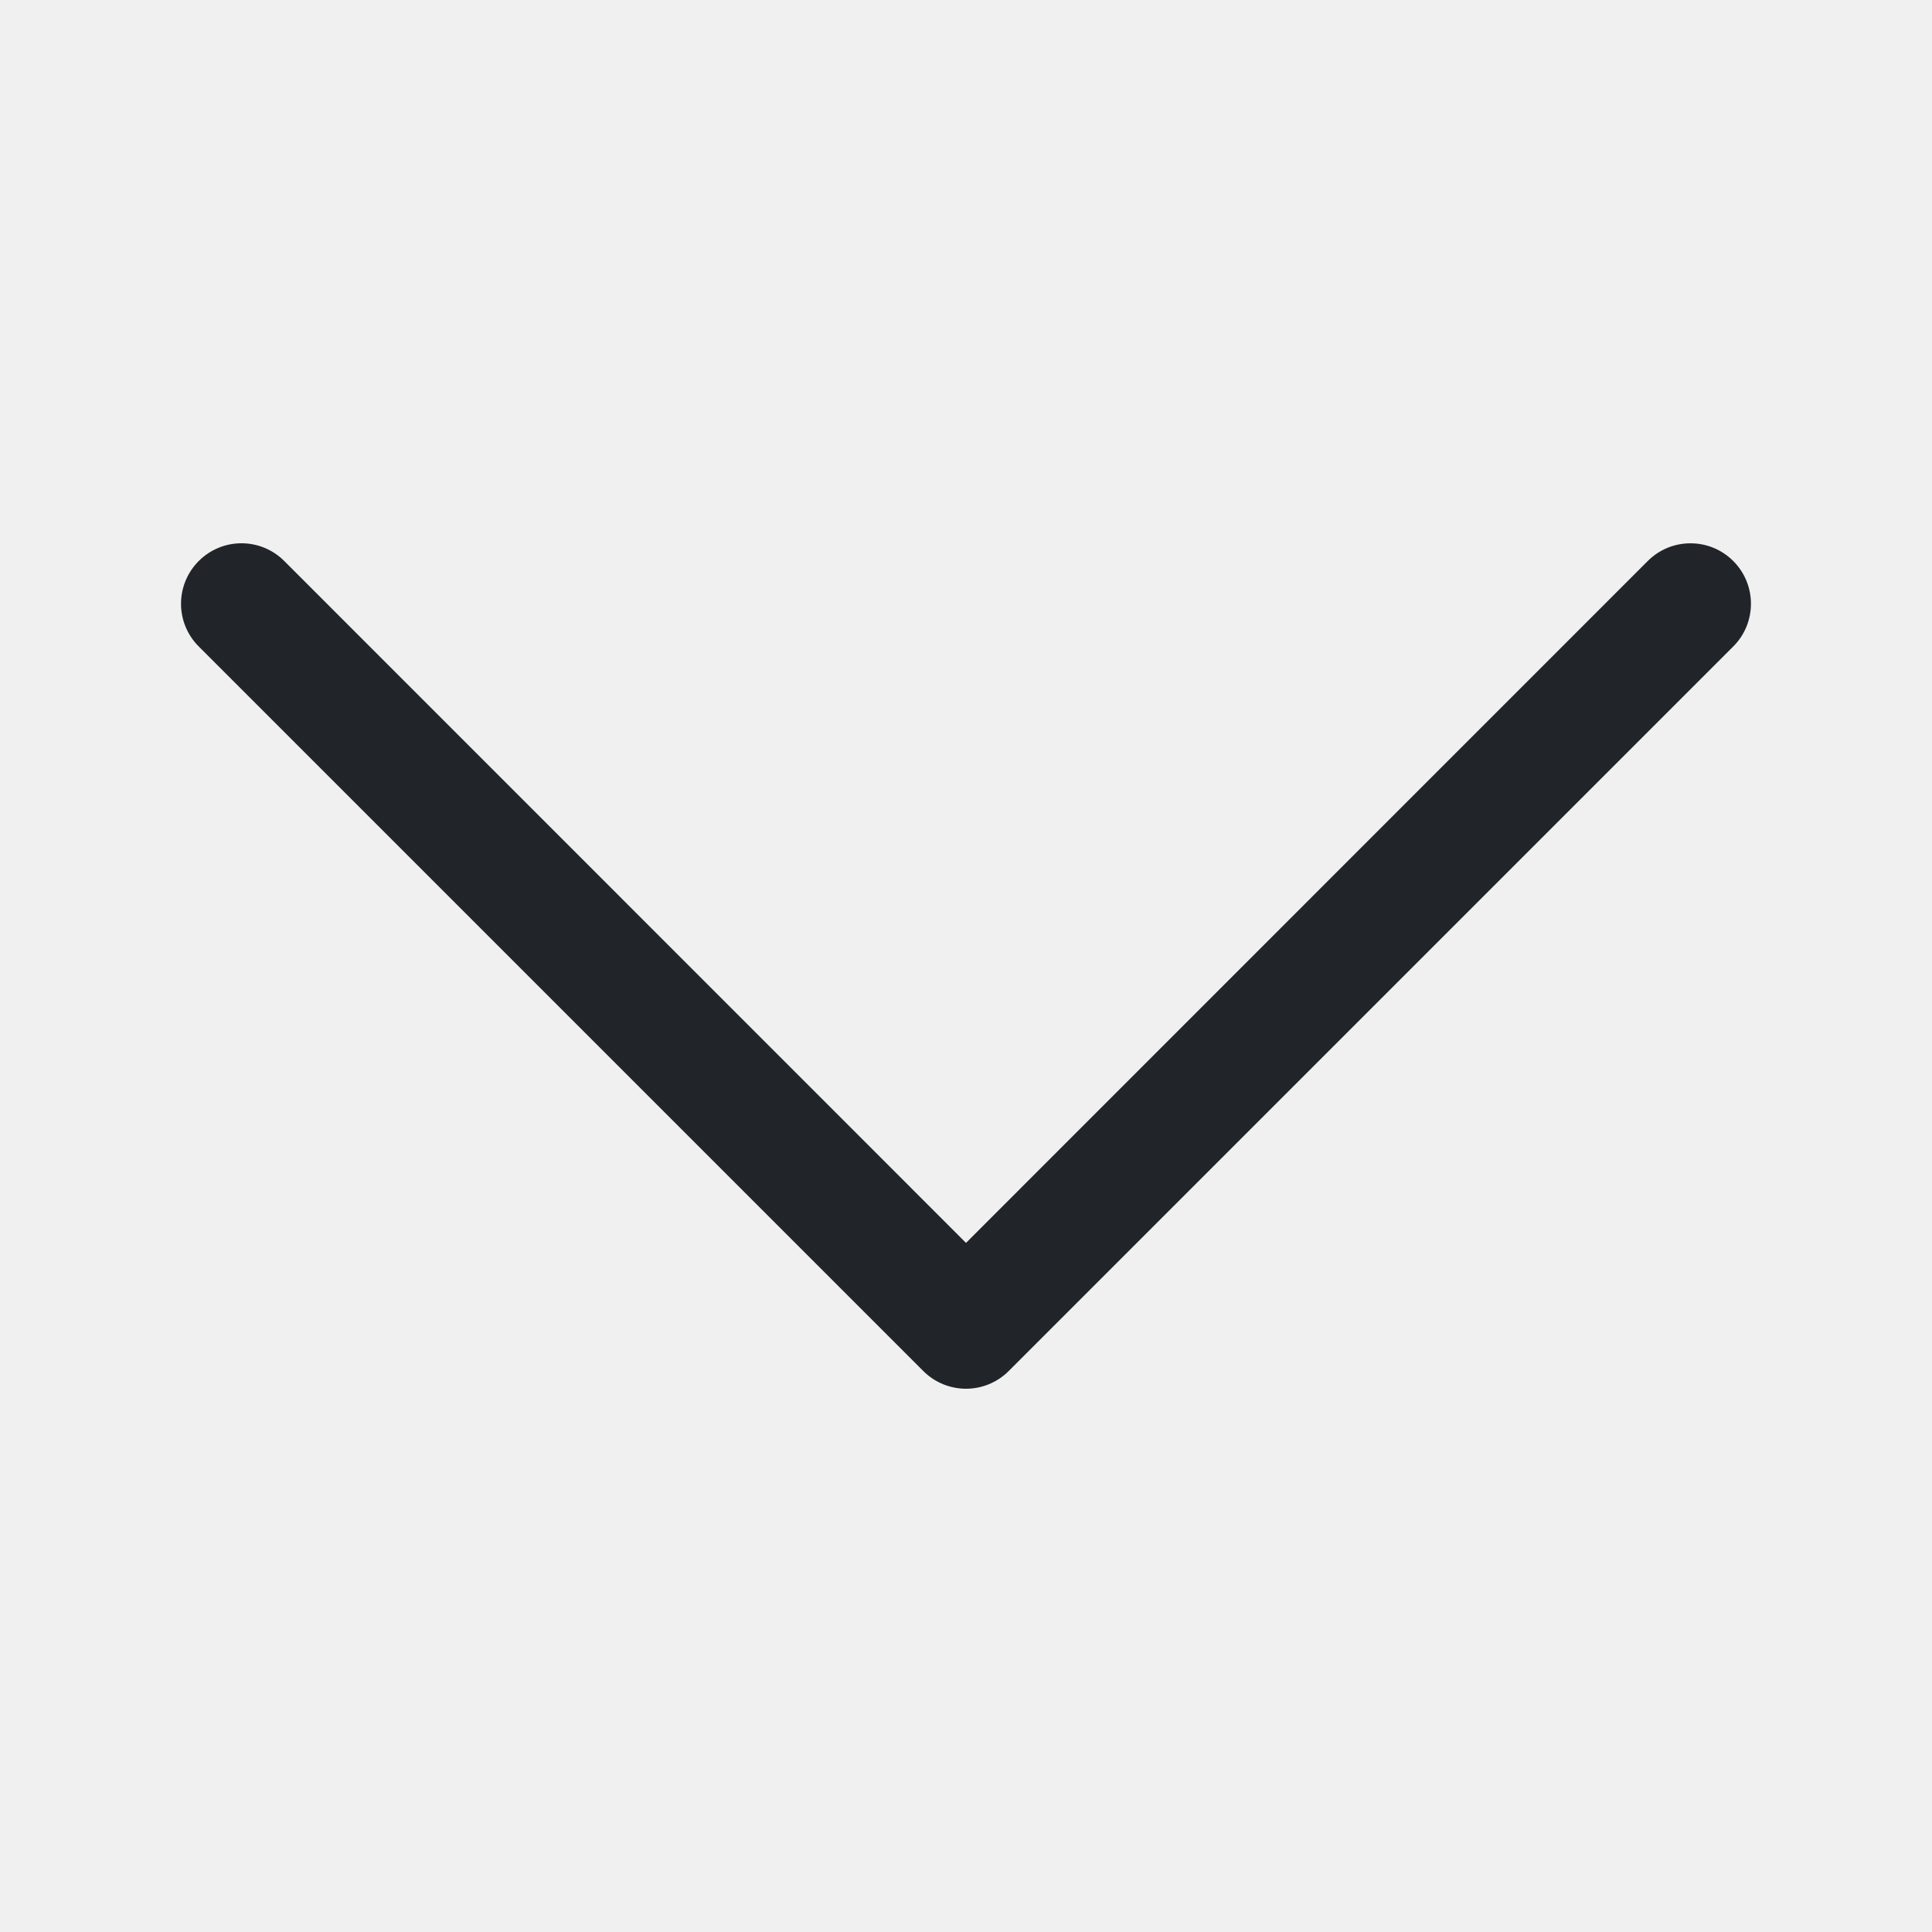
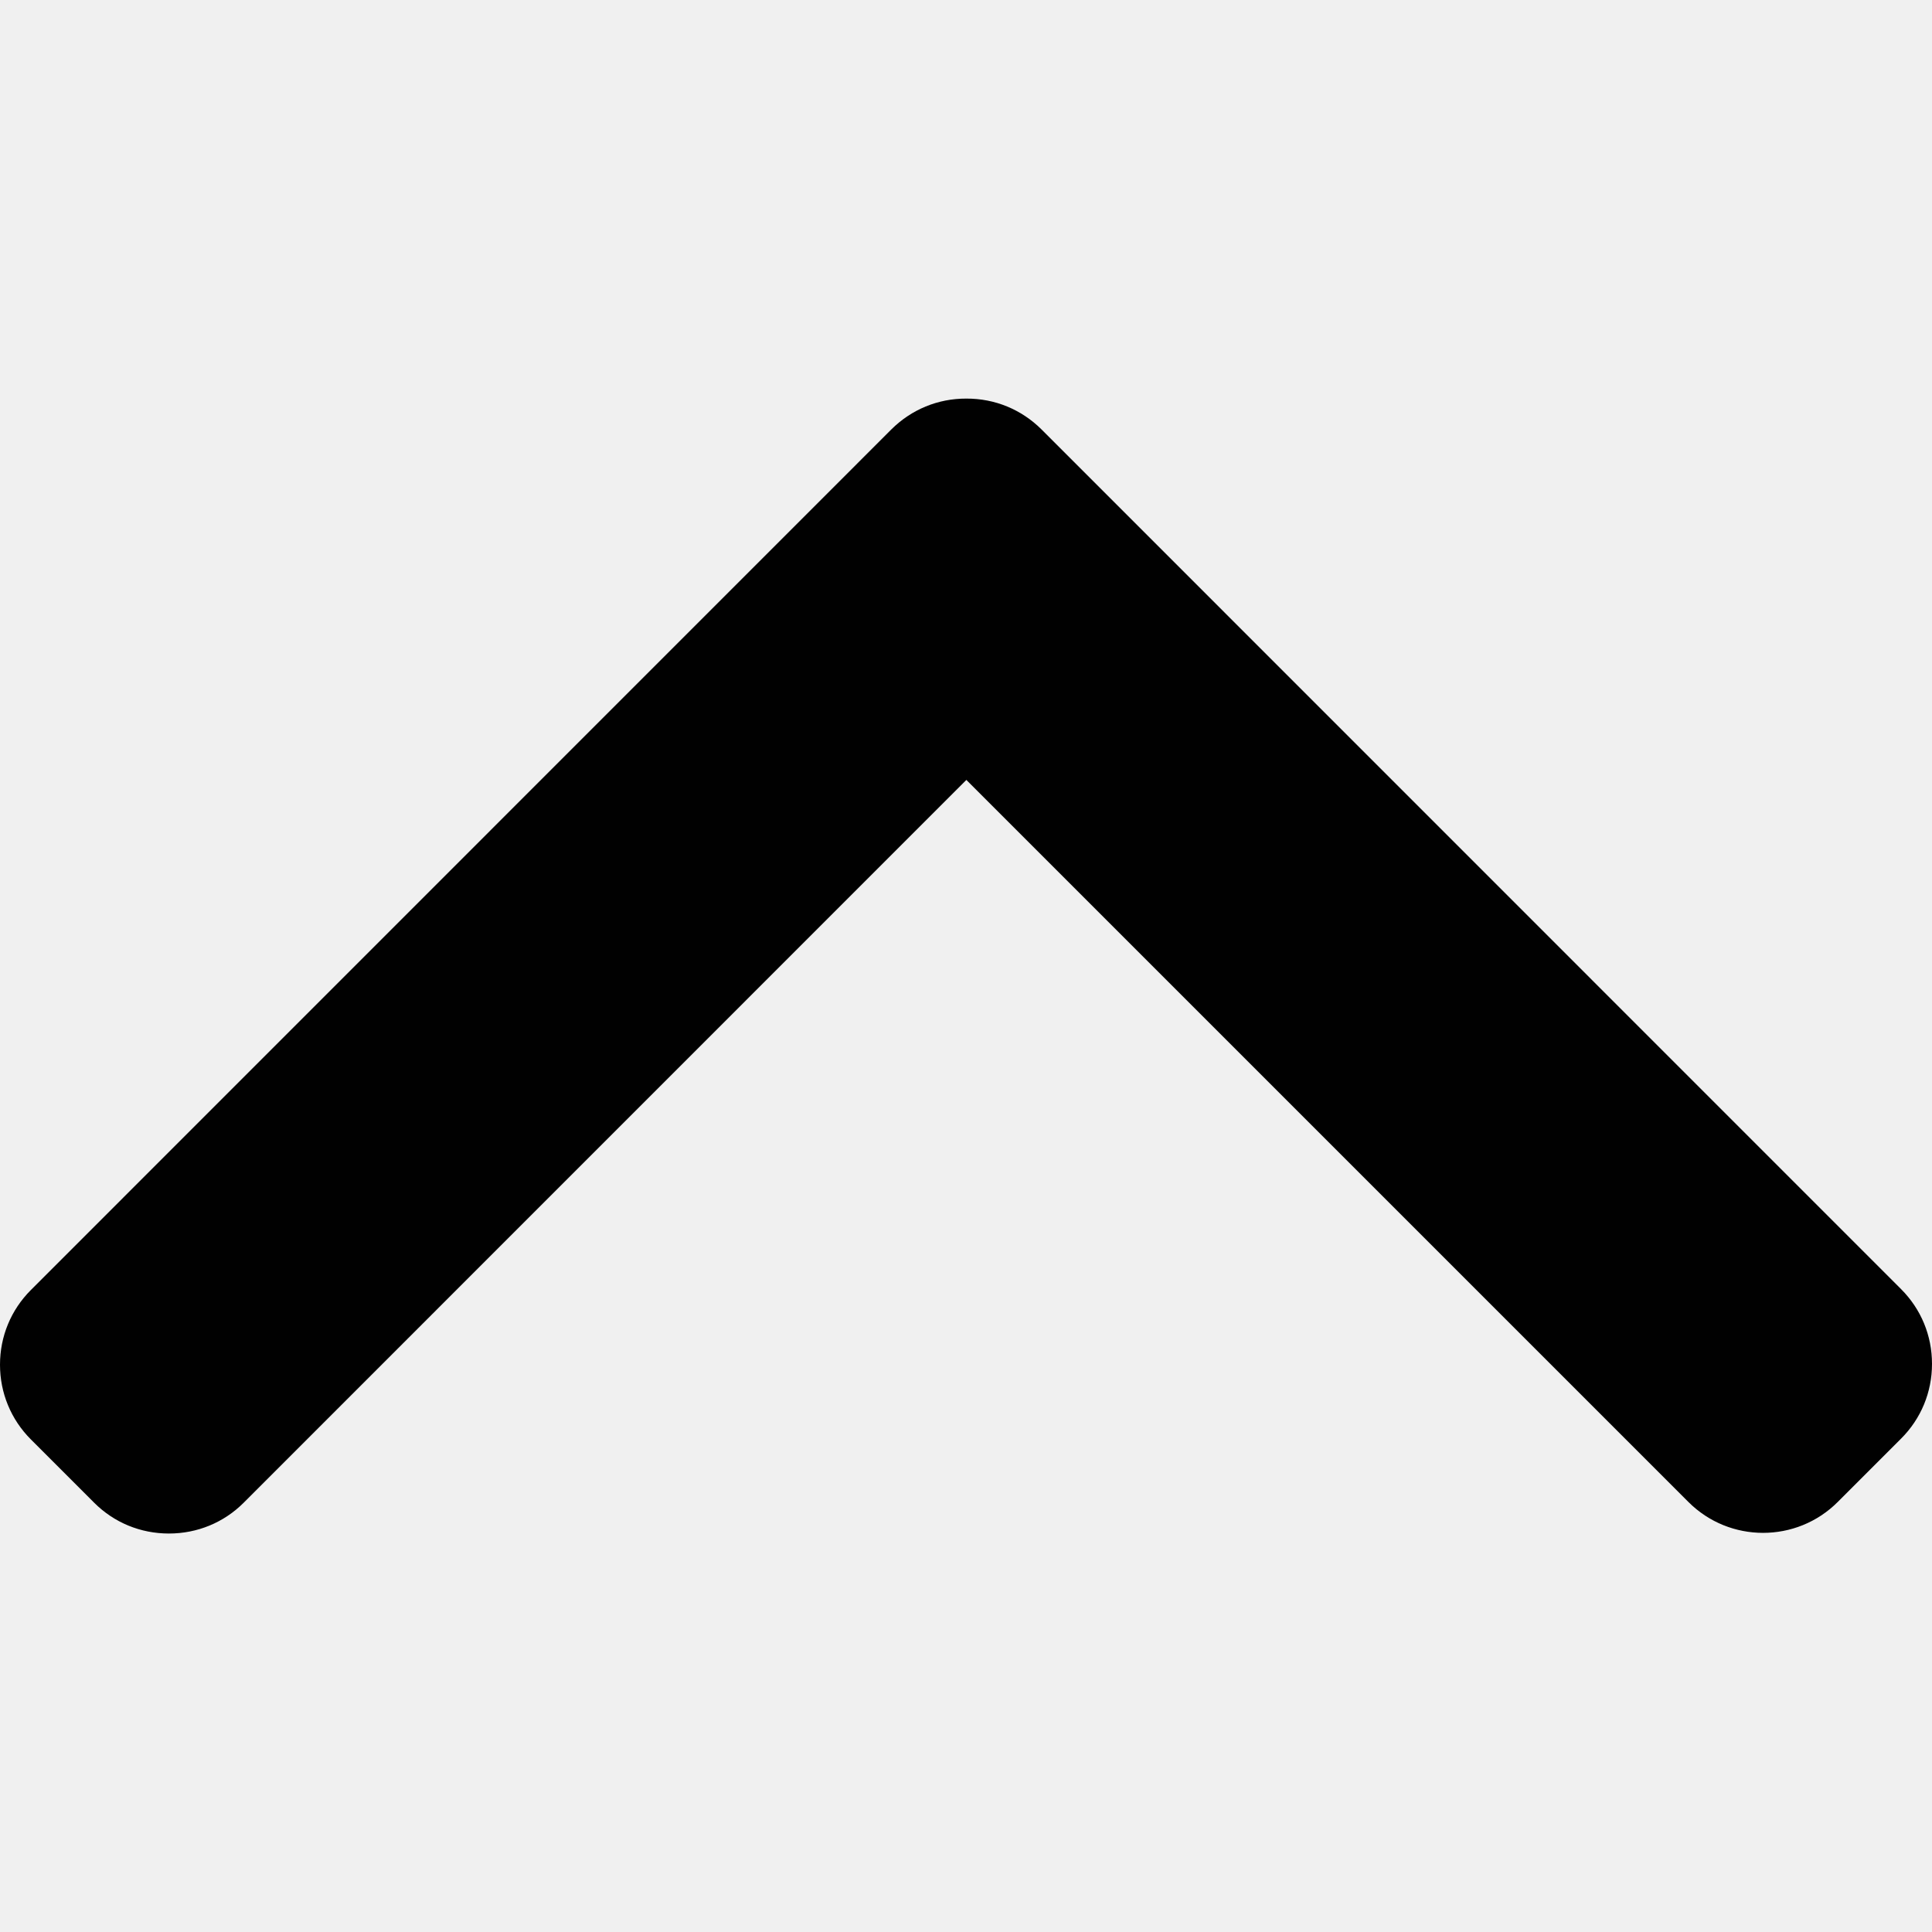
- <svg xmlns="http://www.w3.org/2000/svg" viewBox="0 0 16 16" fill="#212529">
-   <path fill-rule="evenodd" d="M1.646 4.646a.5.5 0 0 1 .708 0L8 10.293l5.646-5.647a.5.5 0 0 1 .708.708l-6 6a.5.5 0 0 1-.708 0l-6-6a.5.5 0 0 1 0-.708z" />
+ <svg xmlns="http://www.w3.org/2000/svg" width="16" height="16" viewBox="0 0 16 16" fill="none">
+   <g clip-path="url(#clip0)">
+     <path d="M8.003 6.459L2.018 12.445C1.853 12.61 1.633 12.7 1.399 12.7C1.164 12.7 0.945 12.61 0.78 12.445L0.256 11.921C0.091 11.756 -3.59972e-07 11.536 -3.49725e-07 11.302C-3.39479e-07 11.067 0.091 10.848 0.256 10.683L7.382 3.556C7.548 3.391 7.768 3.3 8.003 3.301C8.239 3.3 8.459 3.391 8.625 3.556L15.744 10.676C15.909 10.841 16 11.06 16 11.295C16 11.53 15.909 11.749 15.744 11.914L15.22 12.438C14.879 12.78 14.323 12.78 13.982 12.438L8.003 6.459Z" fill="#010101" />
+   </g>
+   <defs>
+     <clipPath id="clip0">
+       <rect width="16" height="16" fill="white" transform="matrix(-4.37114e-08 1 1 4.37114e-08 0 0)" />
+     </clipPath>
+   </defs>
</svg>
